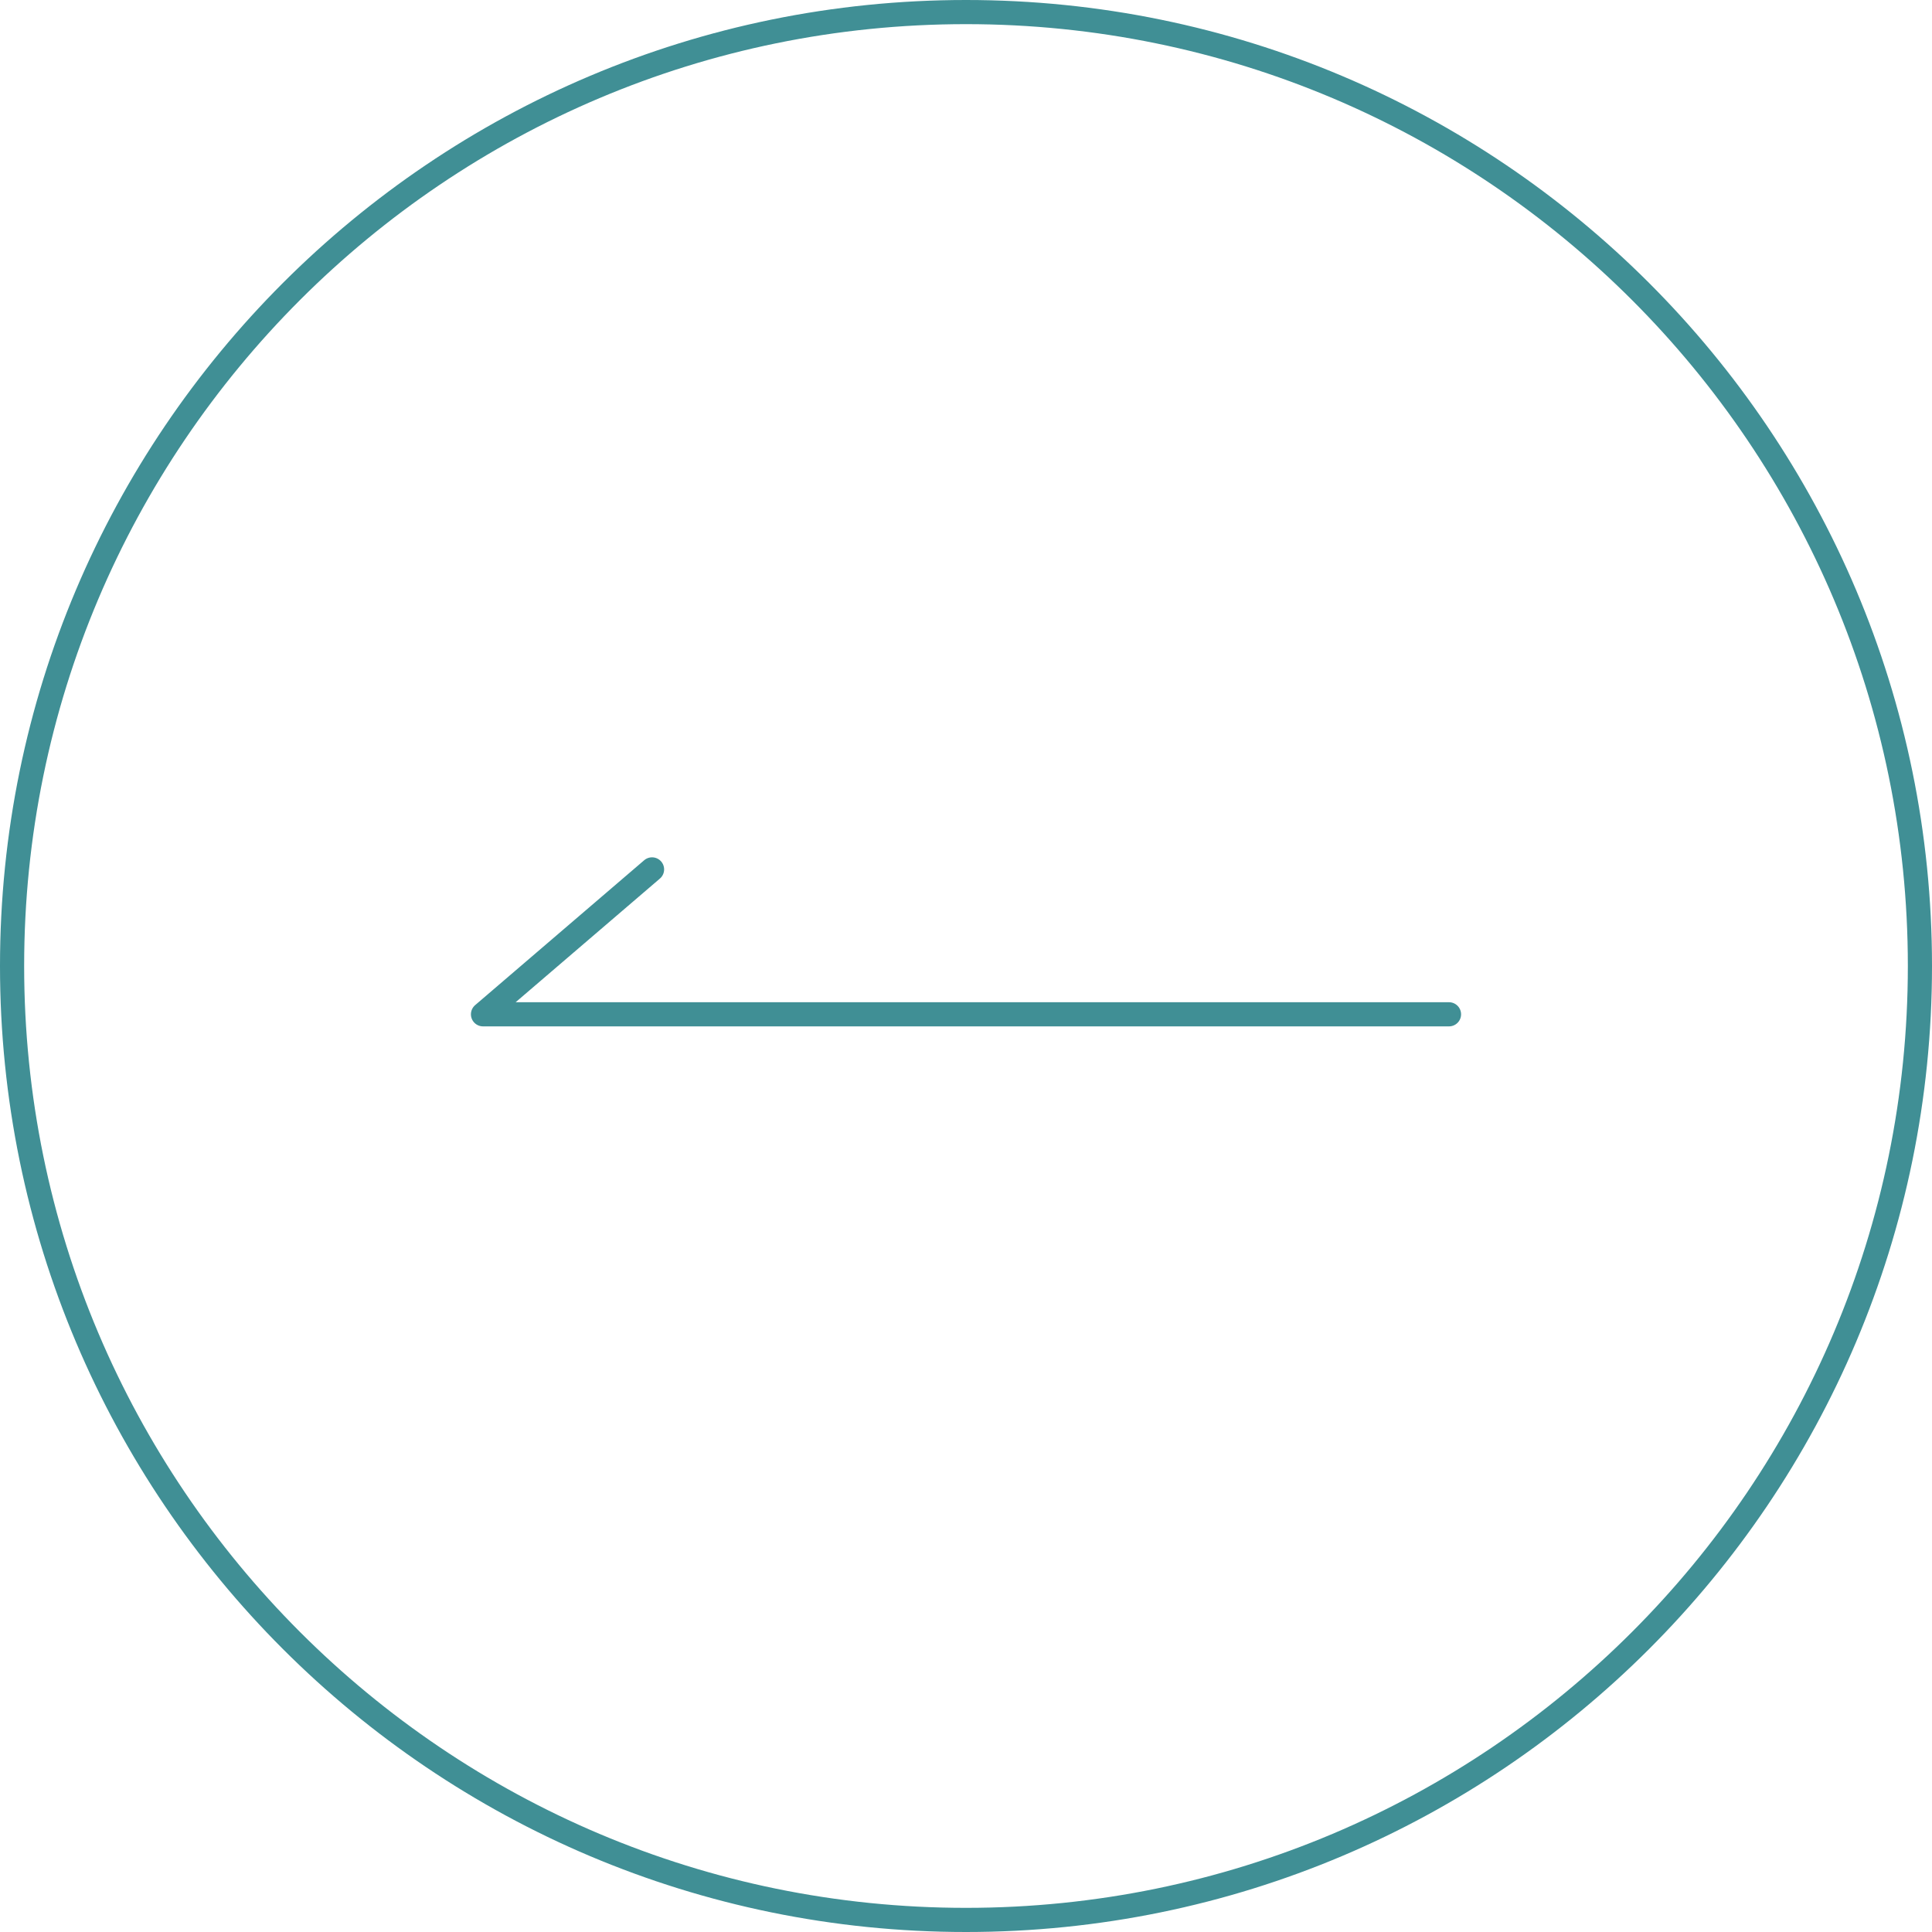
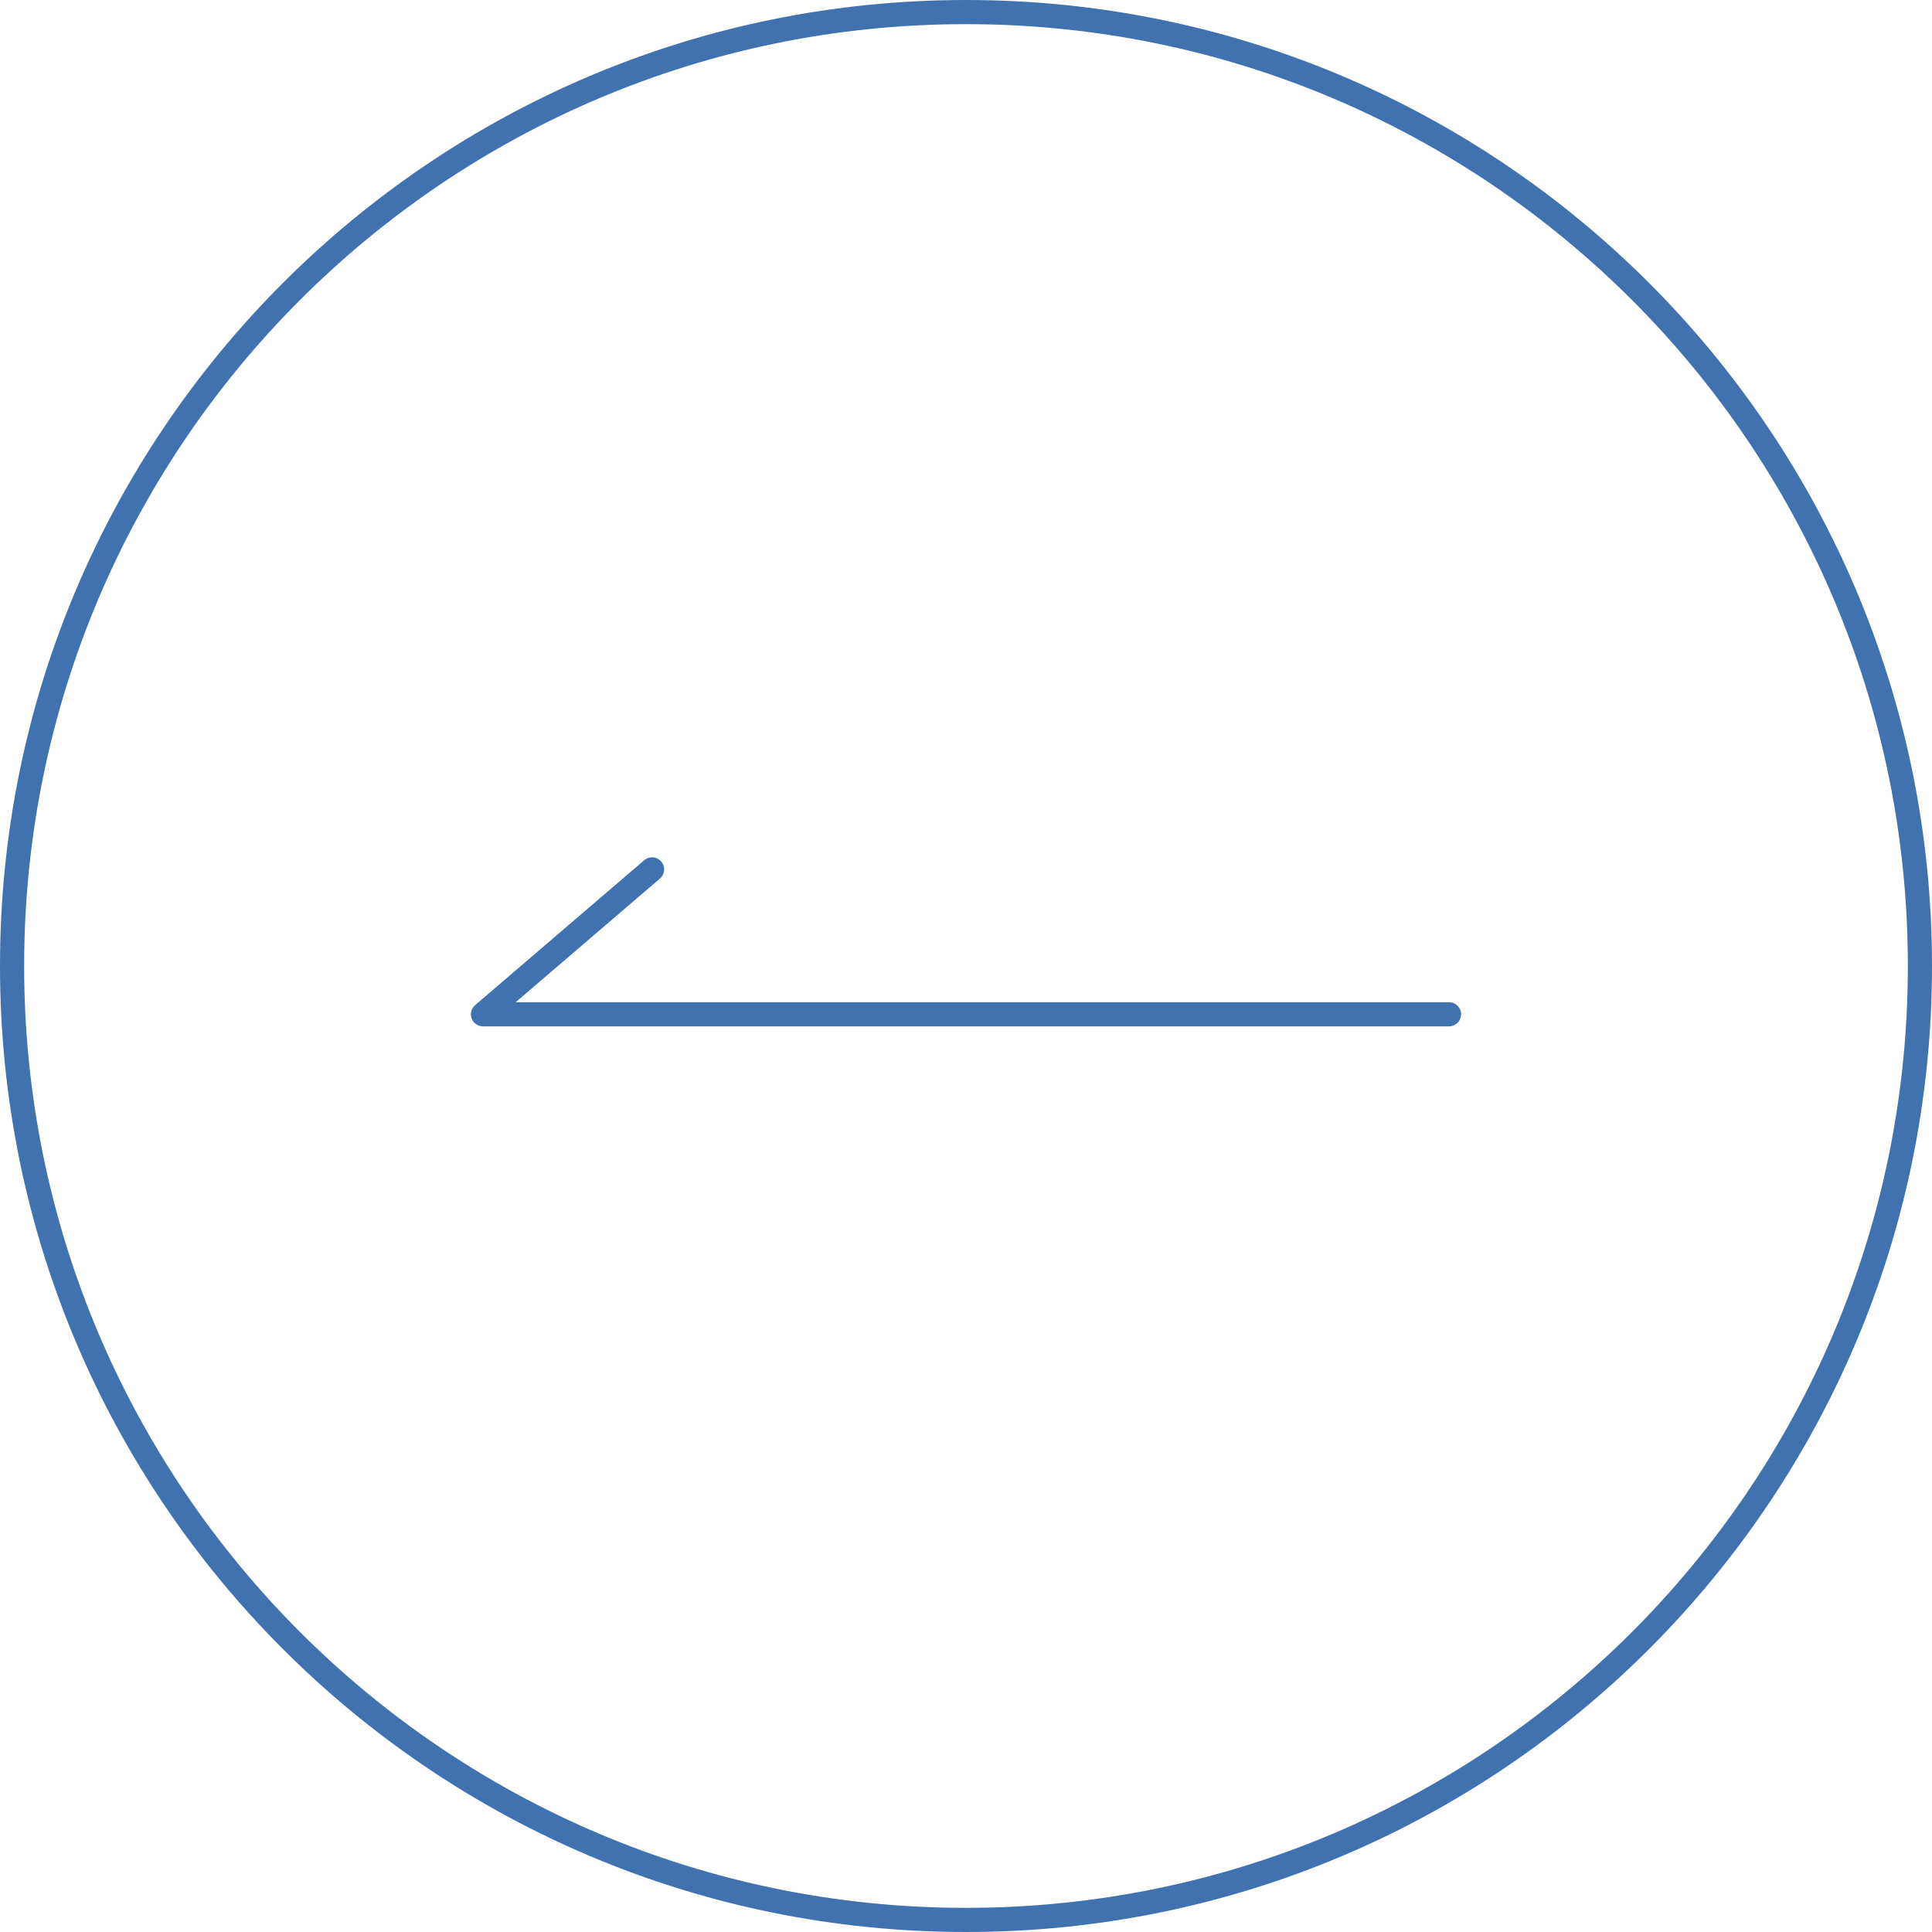
<svg xmlns="http://www.w3.org/2000/svg" width="80" height="80" viewBox="0 0 80 80" fill="none">
-   <circle cx="40" cy="40" r="39.5" transform="matrix(-1 0 0 1 80 0)" stroke="#408F95" />
-   <path d="M60 42H20L27 36" stroke="#408F95" stroke-linecap="round" stroke-linejoin="round" />
+   <circle cx="40" cy="40" r="39.5" transform="matrix(-1 0 0 1 80 0)" stroke="#3f72af" />
+   <path d="M60 42H20L27 36" stroke="#3f72af" stroke-linecap="round" stroke-linejoin="round" />
</svg>
